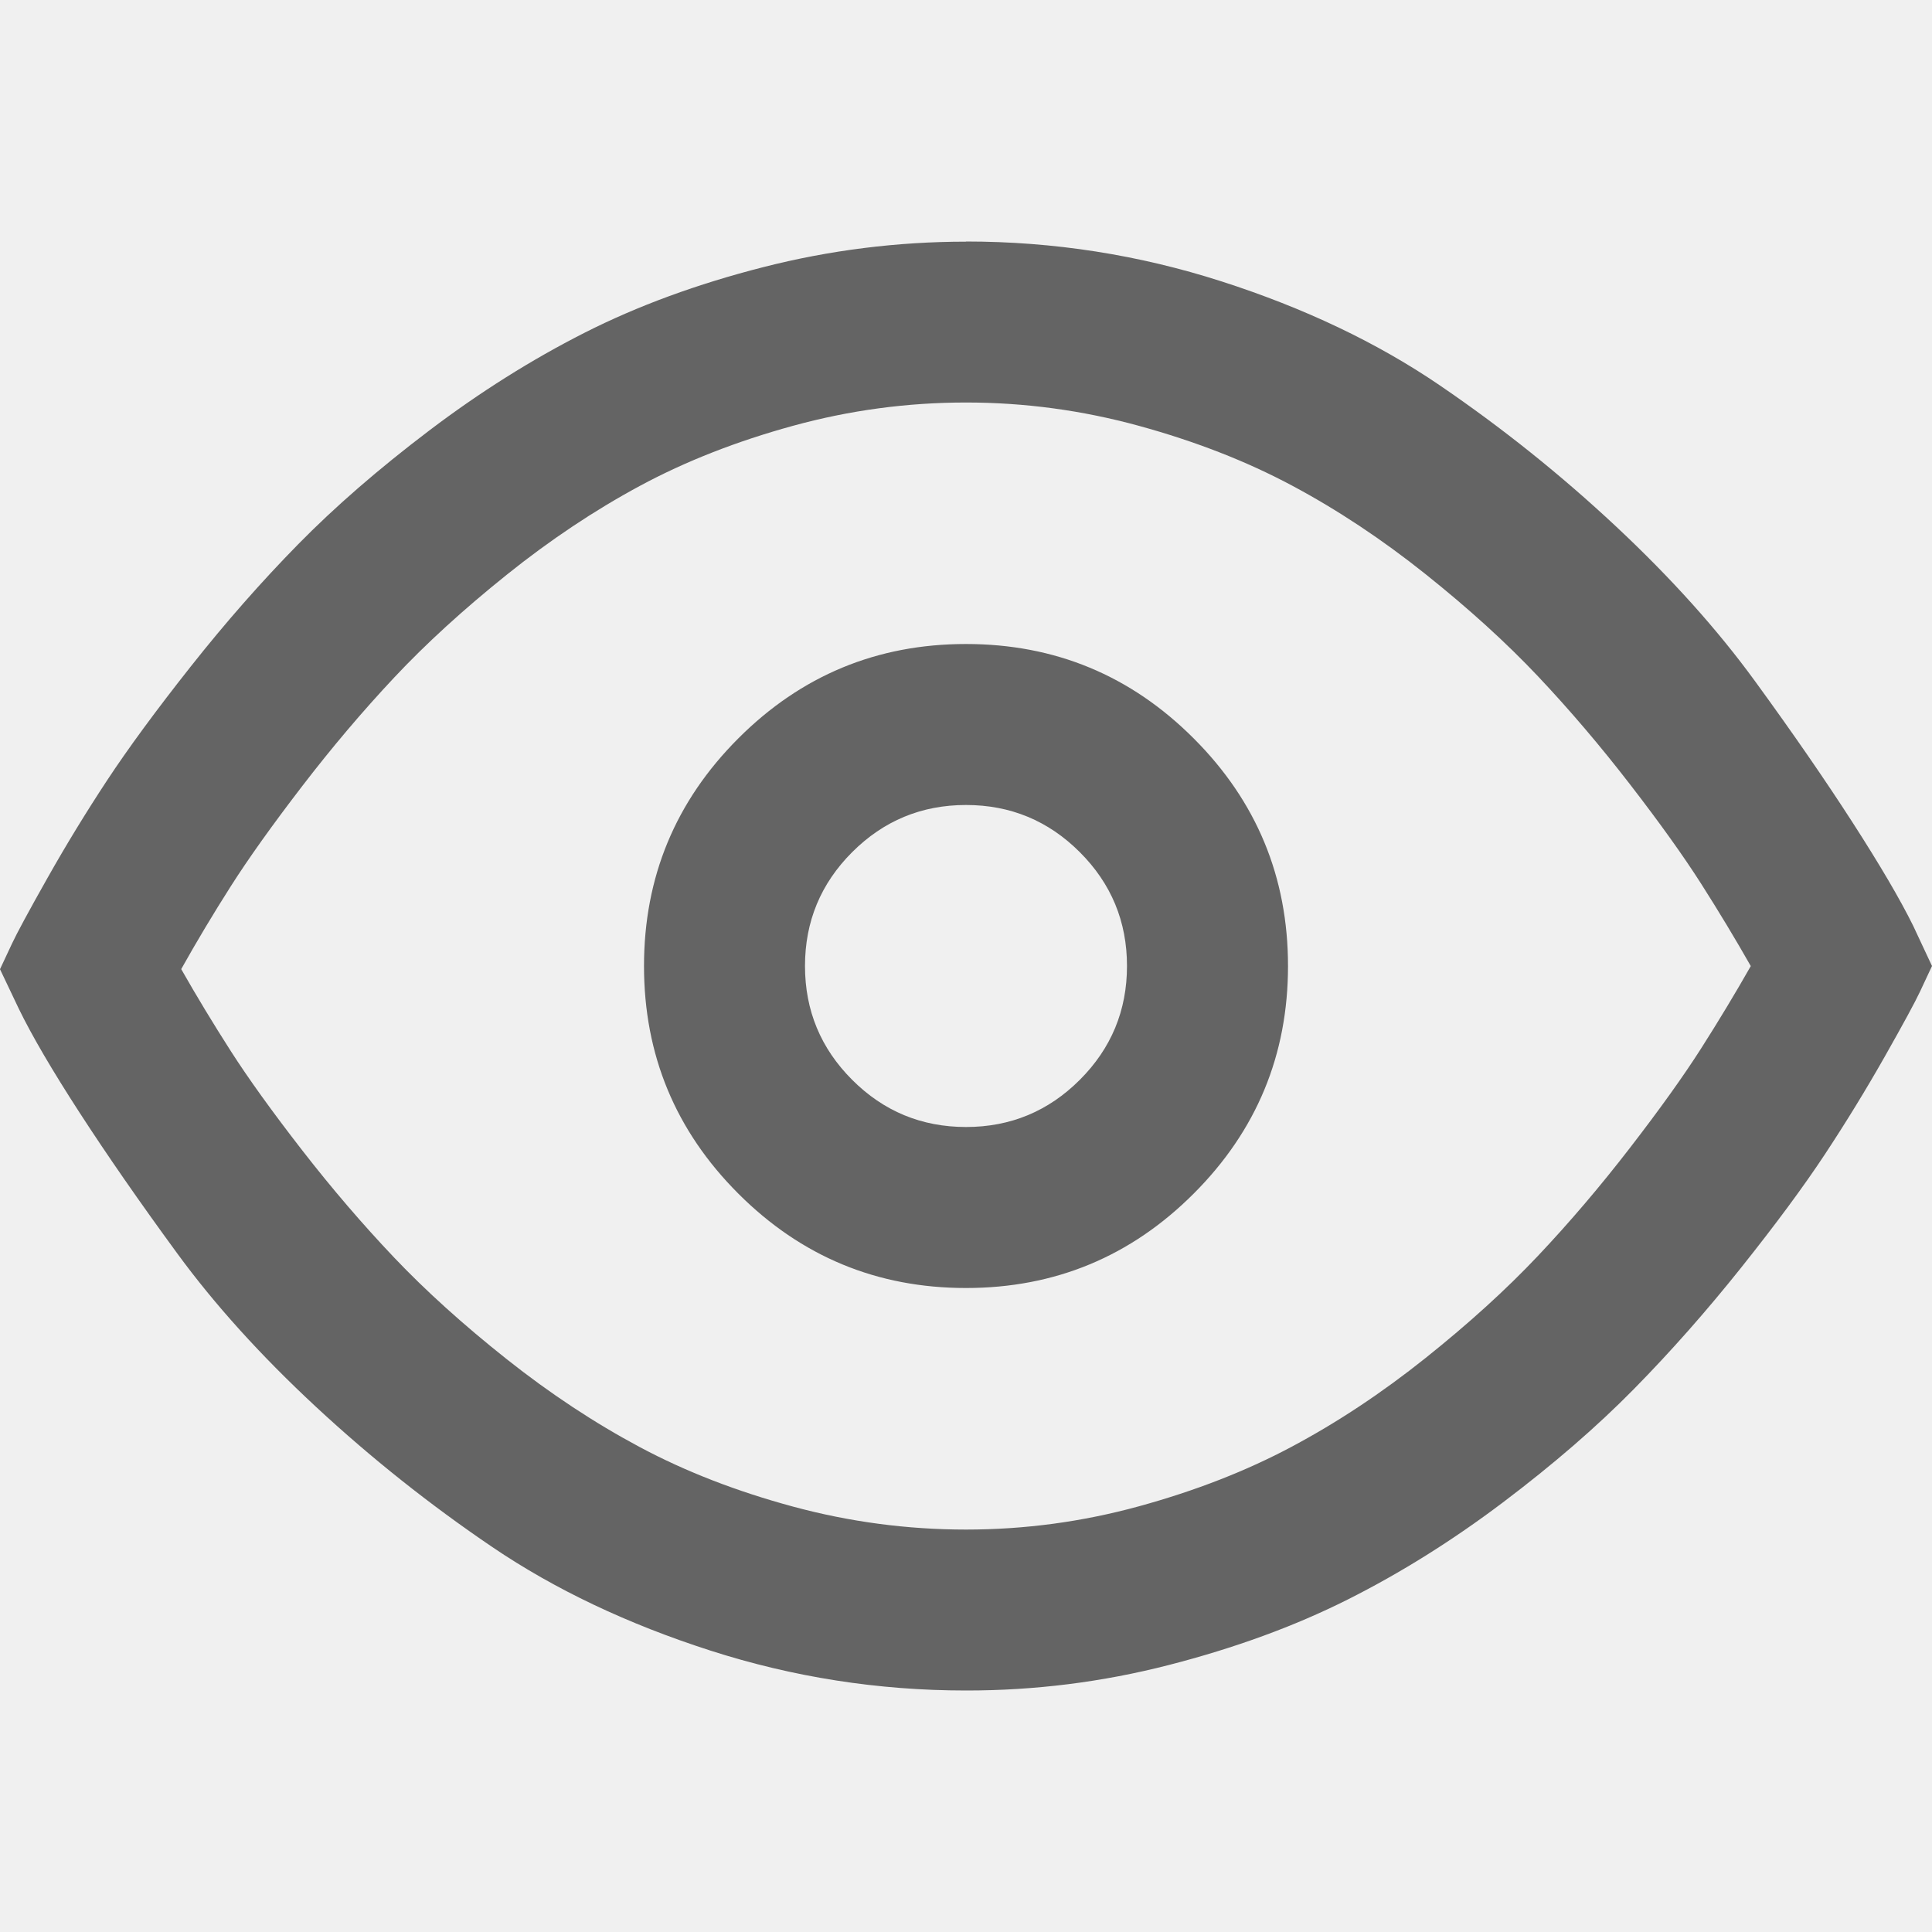
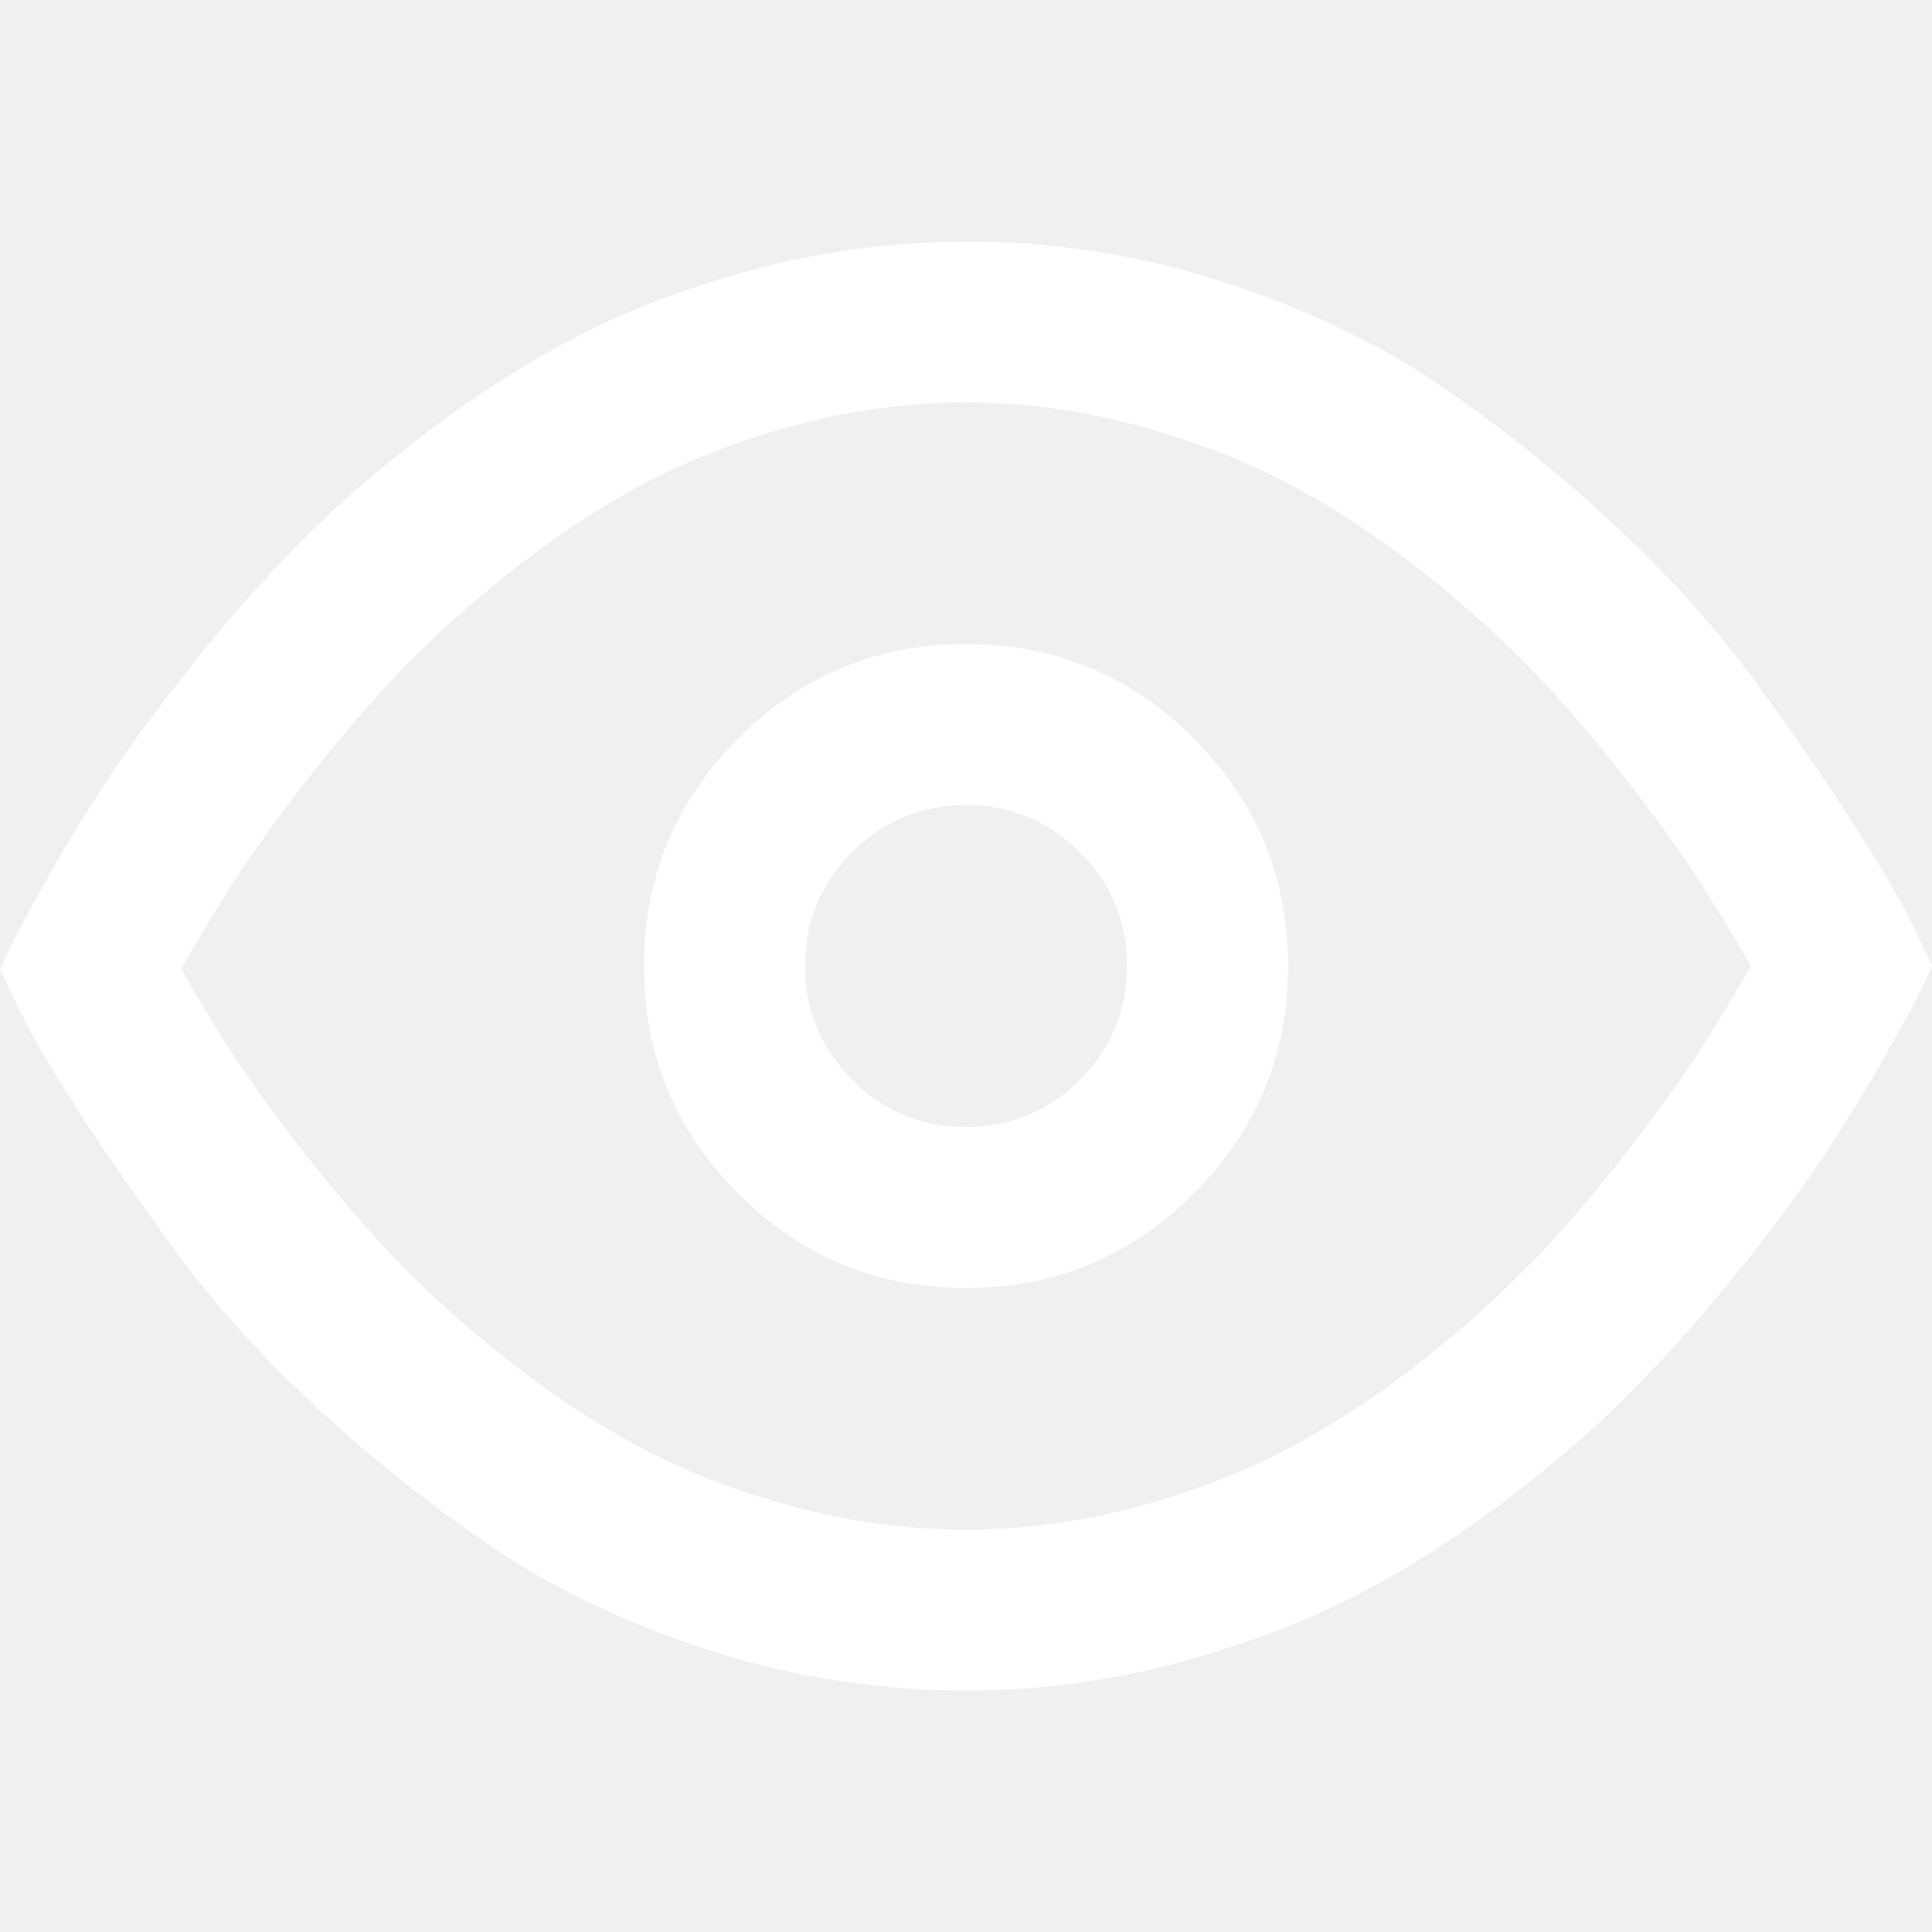
<svg xmlns="http://www.w3.org/2000/svg" version="1.1" id="Layer_1" x="0px" y="0px" width="128px" height="128px" viewBox="0 0 128 128" enable-background="new 0 0 128 128" xml:space="preserve">
+   <style>
+     path {
+       fill: white;
+     }
+ </style>
  <path fill="#646464" d="M64,16c5.807,0,11.453,0.882,16.939,2.646c5.485,1.764,10.298,4.055,14.437,6.875s8.034,5.938,11.686,9.354  s6.722,6.834,9.21,10.251c2.489,3.417,4.643,6.535,6.459,9.354c1.817,2.819,3.158,5.104,4.021,6.854L128,64  c-0.195,0.416-0.459,0.978-0.789,1.686c-0.331,0.707-1.115,2.152-2.352,4.336c-1.238,2.183-2.557,4.336-3.958,6.459  c-1.401,2.122-3.248,4.621-5.541,7.498c-2.294,2.877-4.661,5.558-7.104,8.043c-2.442,2.484-5.338,4.992-8.688,7.52  c-3.35,2.528-6.781,4.674-10.293,6.438c-3.514,1.764-7.465,3.209-11.856,4.336S68.555,112.004,64,112  c-5.806,0-11.453-0.882-16.939-2.646c-5.486-1.764-10.298-4.048-14.437-6.853c-4.139-2.806-8.034-5.902-11.686-9.291  c-3.651-3.389-6.722-6.784-9.21-10.188c-2.489-3.402-4.642-6.506-6.459-9.312c-1.817-2.806-3.157-5.097-4.021-6.874L0,64.213  c0.196-0.416,0.458-0.978,0.79-1.686c0.331-0.708,1.114-2.158,2.352-4.352c1.237-2.193,2.556-4.354,3.957-6.48  c1.401-2.126,3.248-4.64,5.542-7.541s4.661-5.596,7.104-8.085c2.442-2.489,5.338-5.003,8.688-7.542  c3.349-2.539,6.78-4.698,10.293-6.48c3.513-1.781,7.465-3.232,11.856-4.352c4.391-1.12,8.864-1.682,13.418-1.685V16z M64,26.667  c-3.89,0-7.708,0.514-11.456,1.542s-7.129,2.354-10.144,3.979c-3.015,1.625-5.959,3.589-8.832,5.894  c-2.873,2.304-5.358,4.574-7.456,6.811c-2.098,2.236-4.133,4.64-6.106,7.211c-1.973,2.57-3.543,4.771-4.709,6.603  c-1.166,1.831-2.263,3.664-3.291,5.499c1.027,1.806,2.125,3.62,3.291,5.44c1.167,1.82,2.736,4.002,4.709,6.544  s4.009,4.917,6.106,7.126c2.098,2.207,4.583,4.451,7.456,6.73c2.873,2.279,5.817,4.224,8.832,5.834  c3.015,1.611,6.396,2.924,10.144,3.937s7.566,1.52,11.456,1.521c3.89,0,7.709-0.514,11.456-1.542s7.129-2.347,10.144-3.958  c3.016-1.609,5.959-3.562,8.832-5.855c2.873-2.293,5.358-4.551,7.457-6.773c2.098-2.222,4.133-4.611,6.105-7.168  c1.974-2.557,3.543-4.75,4.71-6.581c1.166-1.831,2.263-3.649,3.29-5.456c-1.027-1.806-2.124-3.625-3.29-5.456  c-1.167-1.831-2.736-4.025-4.71-6.581c-1.973-2.557-4.008-4.946-6.105-7.168c-2.099-2.222-4.584-4.48-7.457-6.773  c-2.873-2.293-5.816-4.245-8.832-5.856c-3.015-1.611-6.396-2.93-10.144-3.958S67.89,26.667,64,26.667L64,26.667z M64,42.667  c5.889,0,10.916,2.083,15.082,6.251c4.168,4.167,6.252,9.195,6.252,15.083s-2.084,10.916-6.252,15.082  C74.915,83.25,69.888,85.334,64,85.334s-10.915-2.084-15.083-6.252C44.75,74.915,42.667,69.888,42.667,64  c0-5.888,2.084-10.915,6.251-15.083S58.112,42.667,64,42.667z M64,53.333c-2.944,0-5.458,1.042-7.542,3.125  c-2.083,2.083-3.125,4.597-3.125,7.542c0,2.944,1.042,5.458,3.125,7.541c2.083,2.084,4.598,3.125,7.542,3.126  c2.943,0,5.457-1.042,7.541-3.126c2.084-2.083,3.125-4.598,3.125-7.541c0.001-2.944-1.041-5.458-3.125-7.541  C69.458,54.375,66.943,53.333,64,53.333L64,53.333z" />
</svg>
